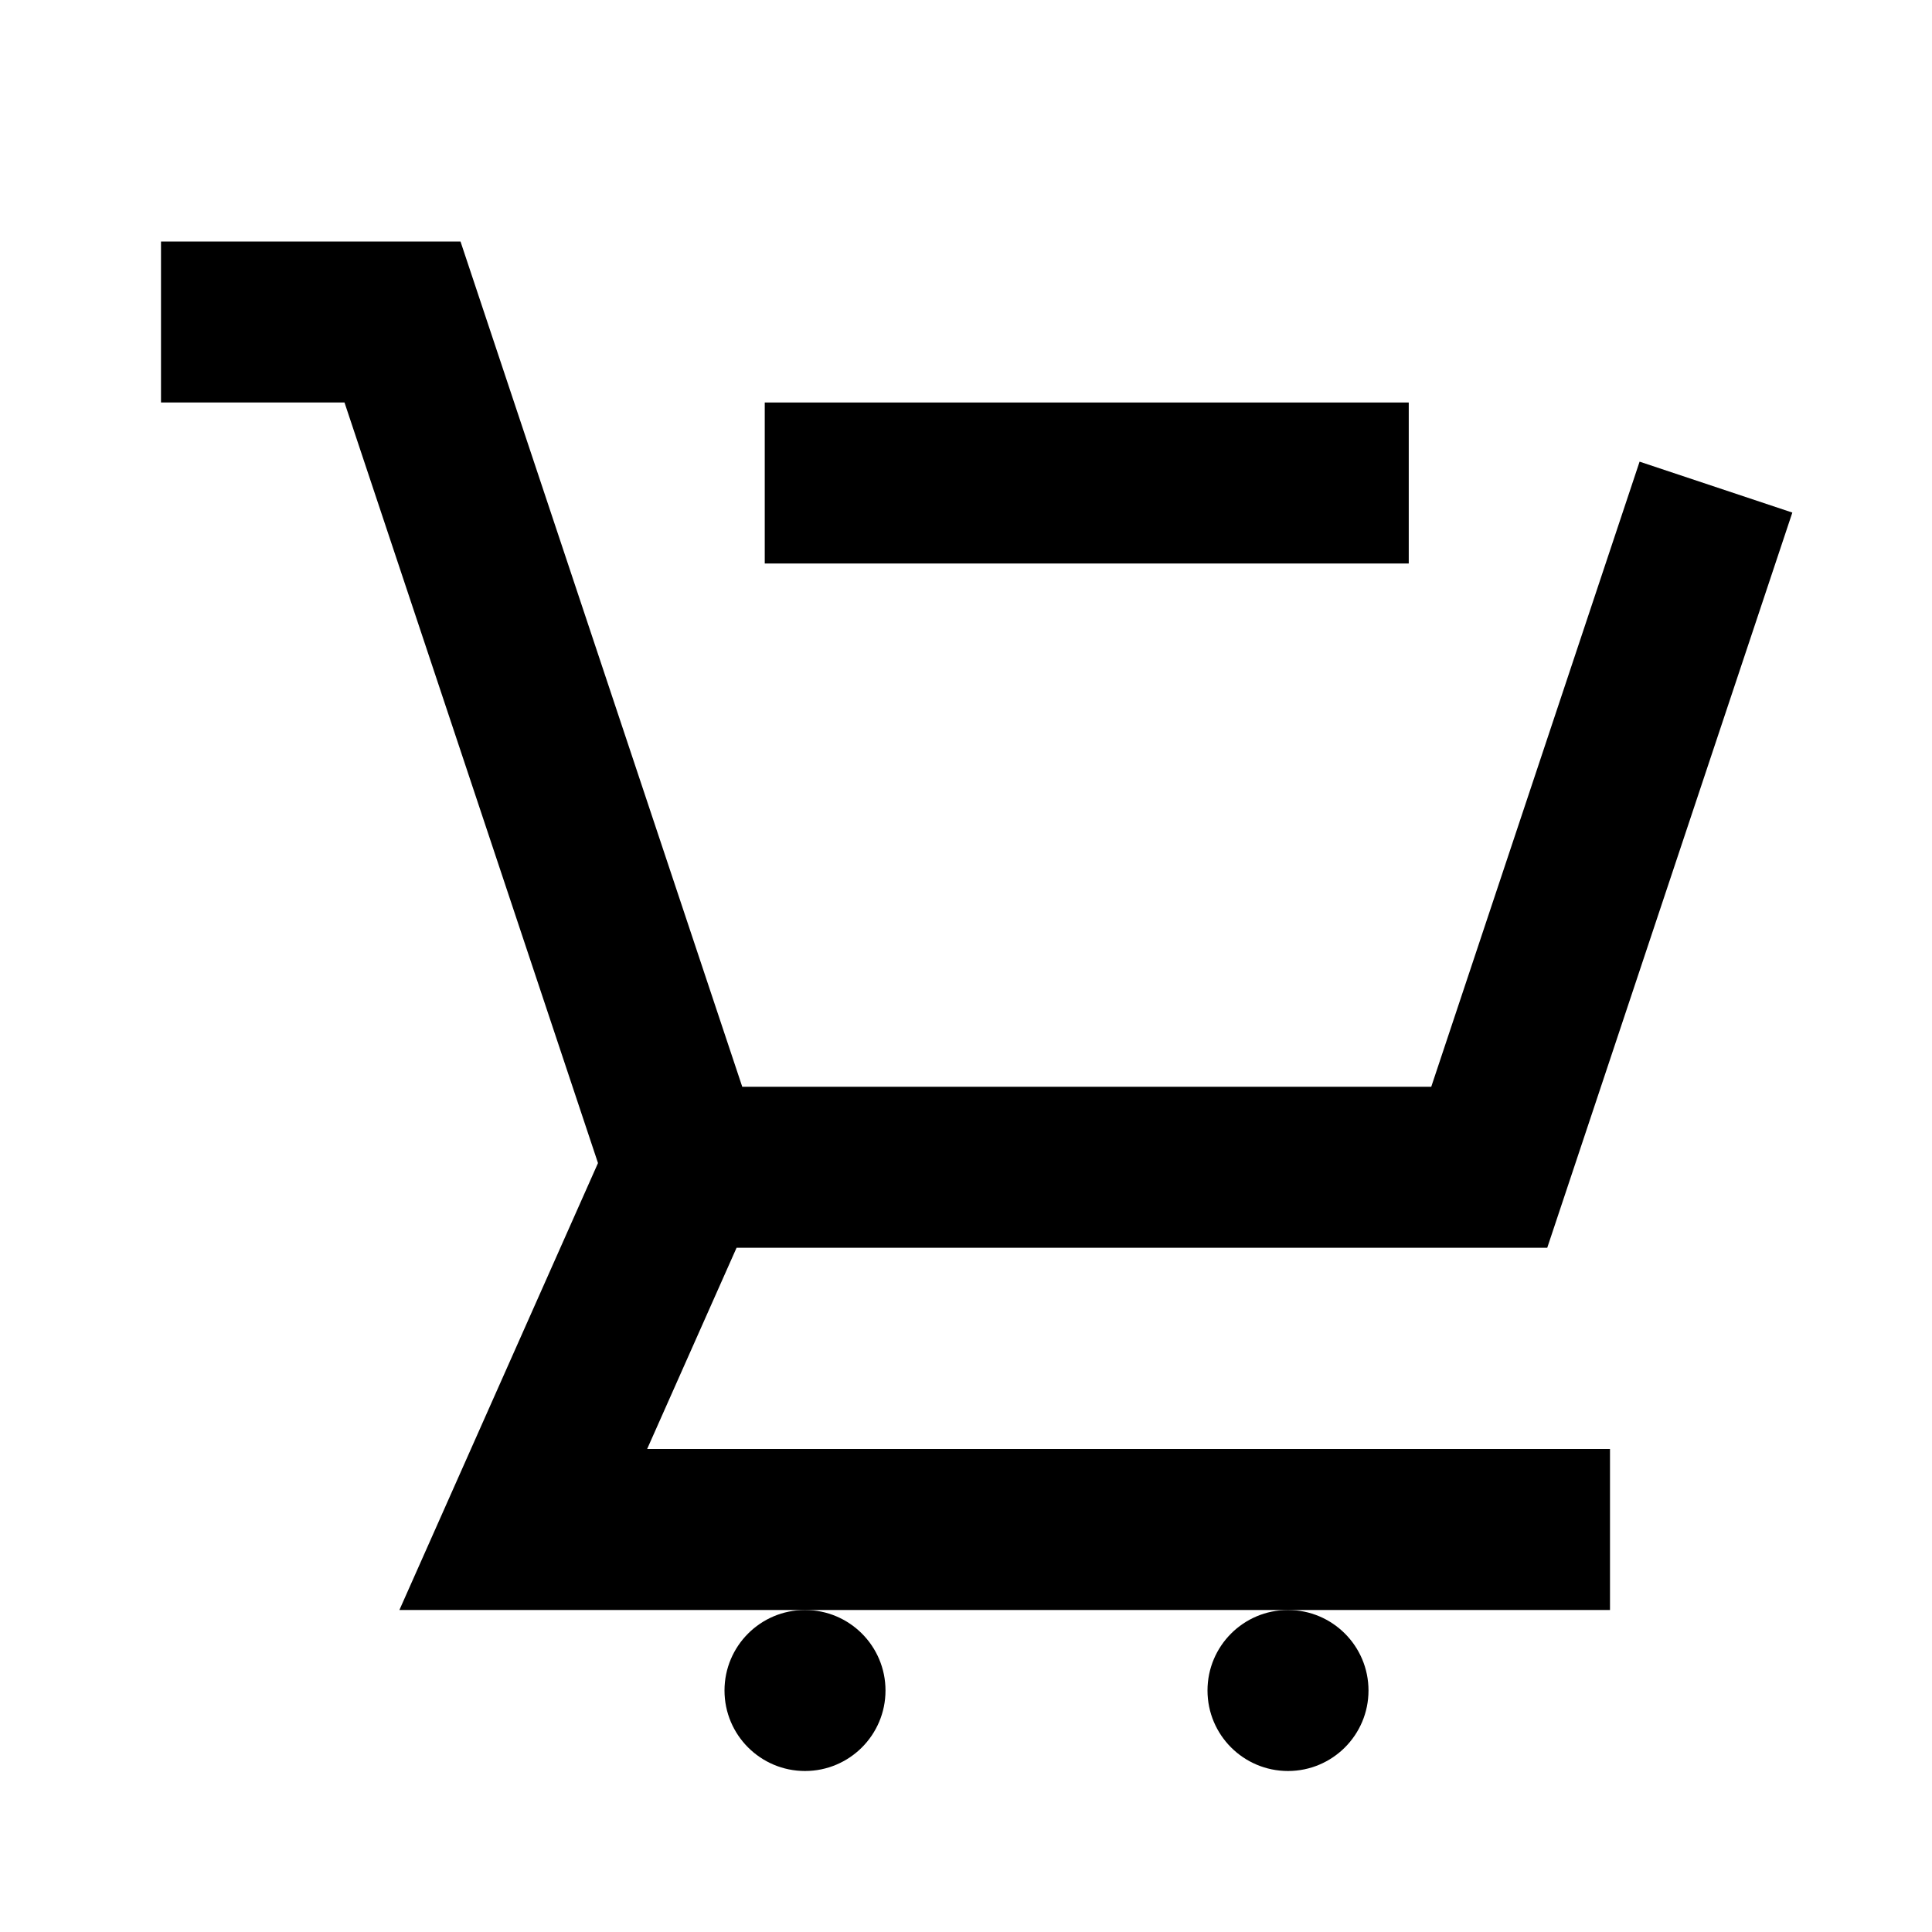
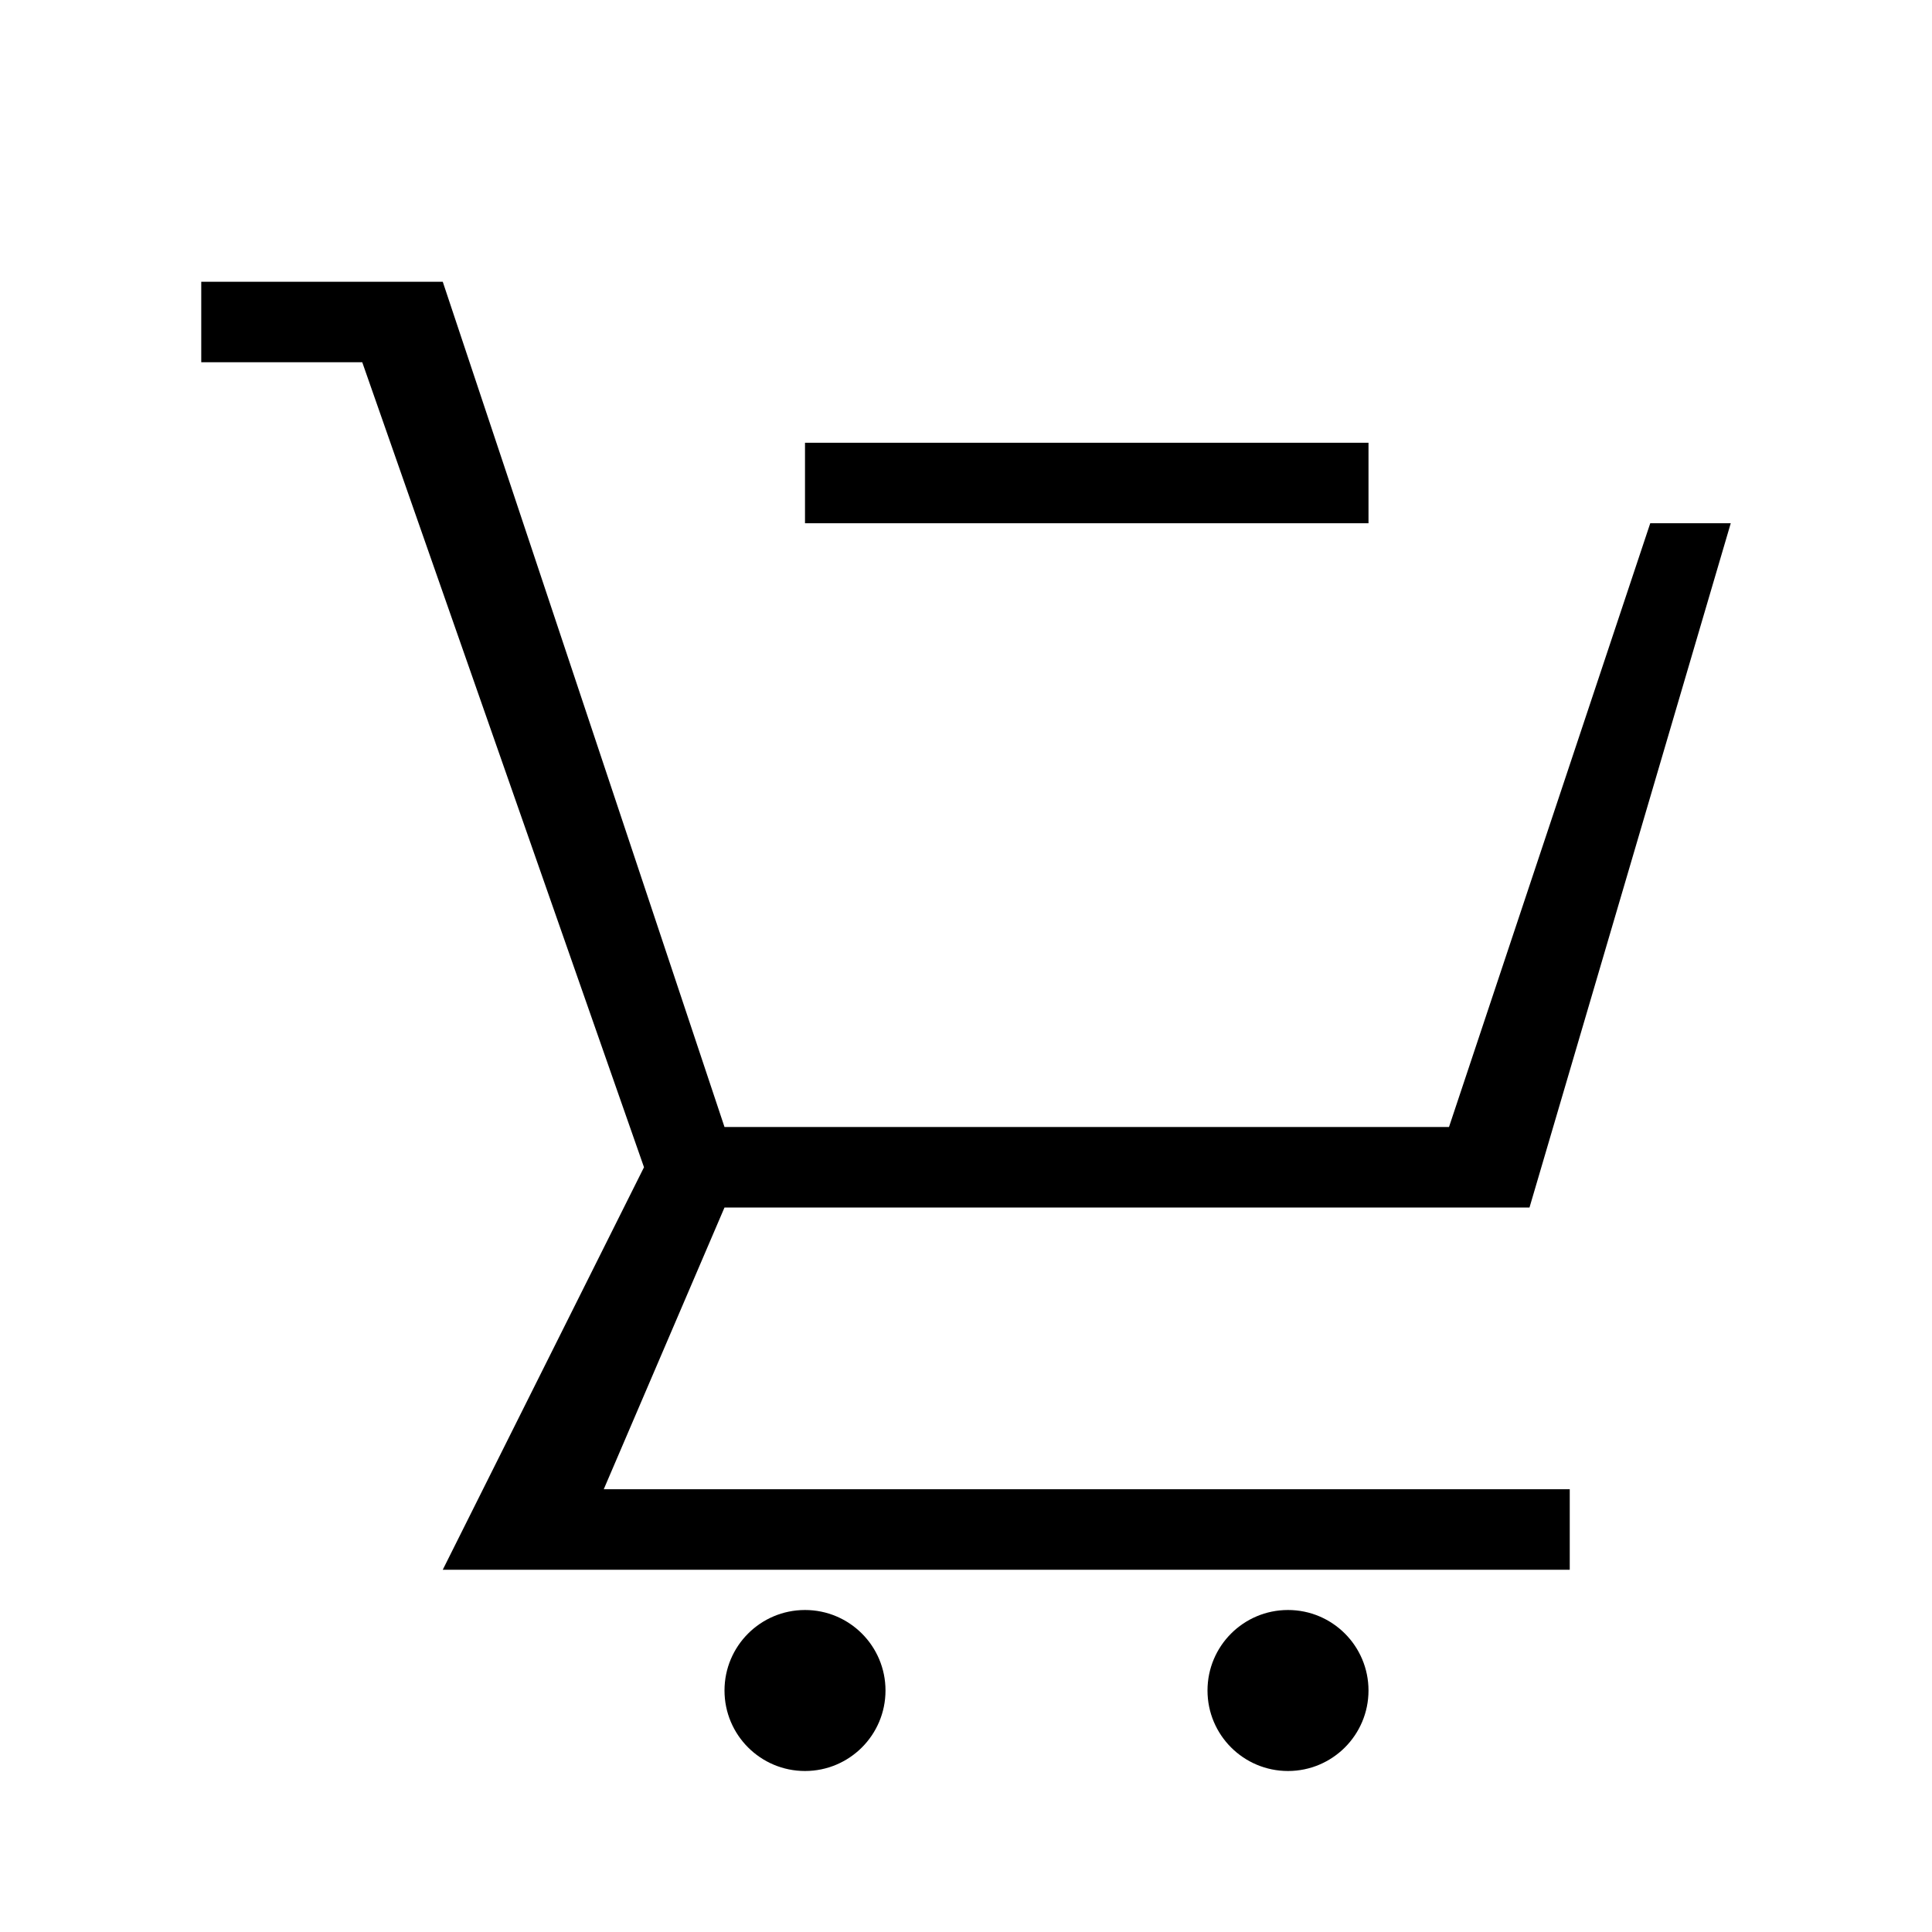
<svg xmlns="http://www.w3.org/2000/svg" viewBox="0 0 48 48">
-   <path d="M14.857 28.896L9.923 40H40v-4H16.078l2.222-5h20.141l6.089-18.265-3.795-1.265L35.559 27H18.441l-7-21H4v4h4.559z" />
+   <path d="M38 30l5-17h-2l-5 15H18L11 7H5v2h4l7 20-5 10h28v-2H15l3-7z" />
  <circle cx="20" cy="42" r="2" />
  <circle cx="32" cy="42" r="2" />
-   <path d="M35 10H19v4h16z" />
+   <path d="M20 13h14v-2H20z" />
</svg>
